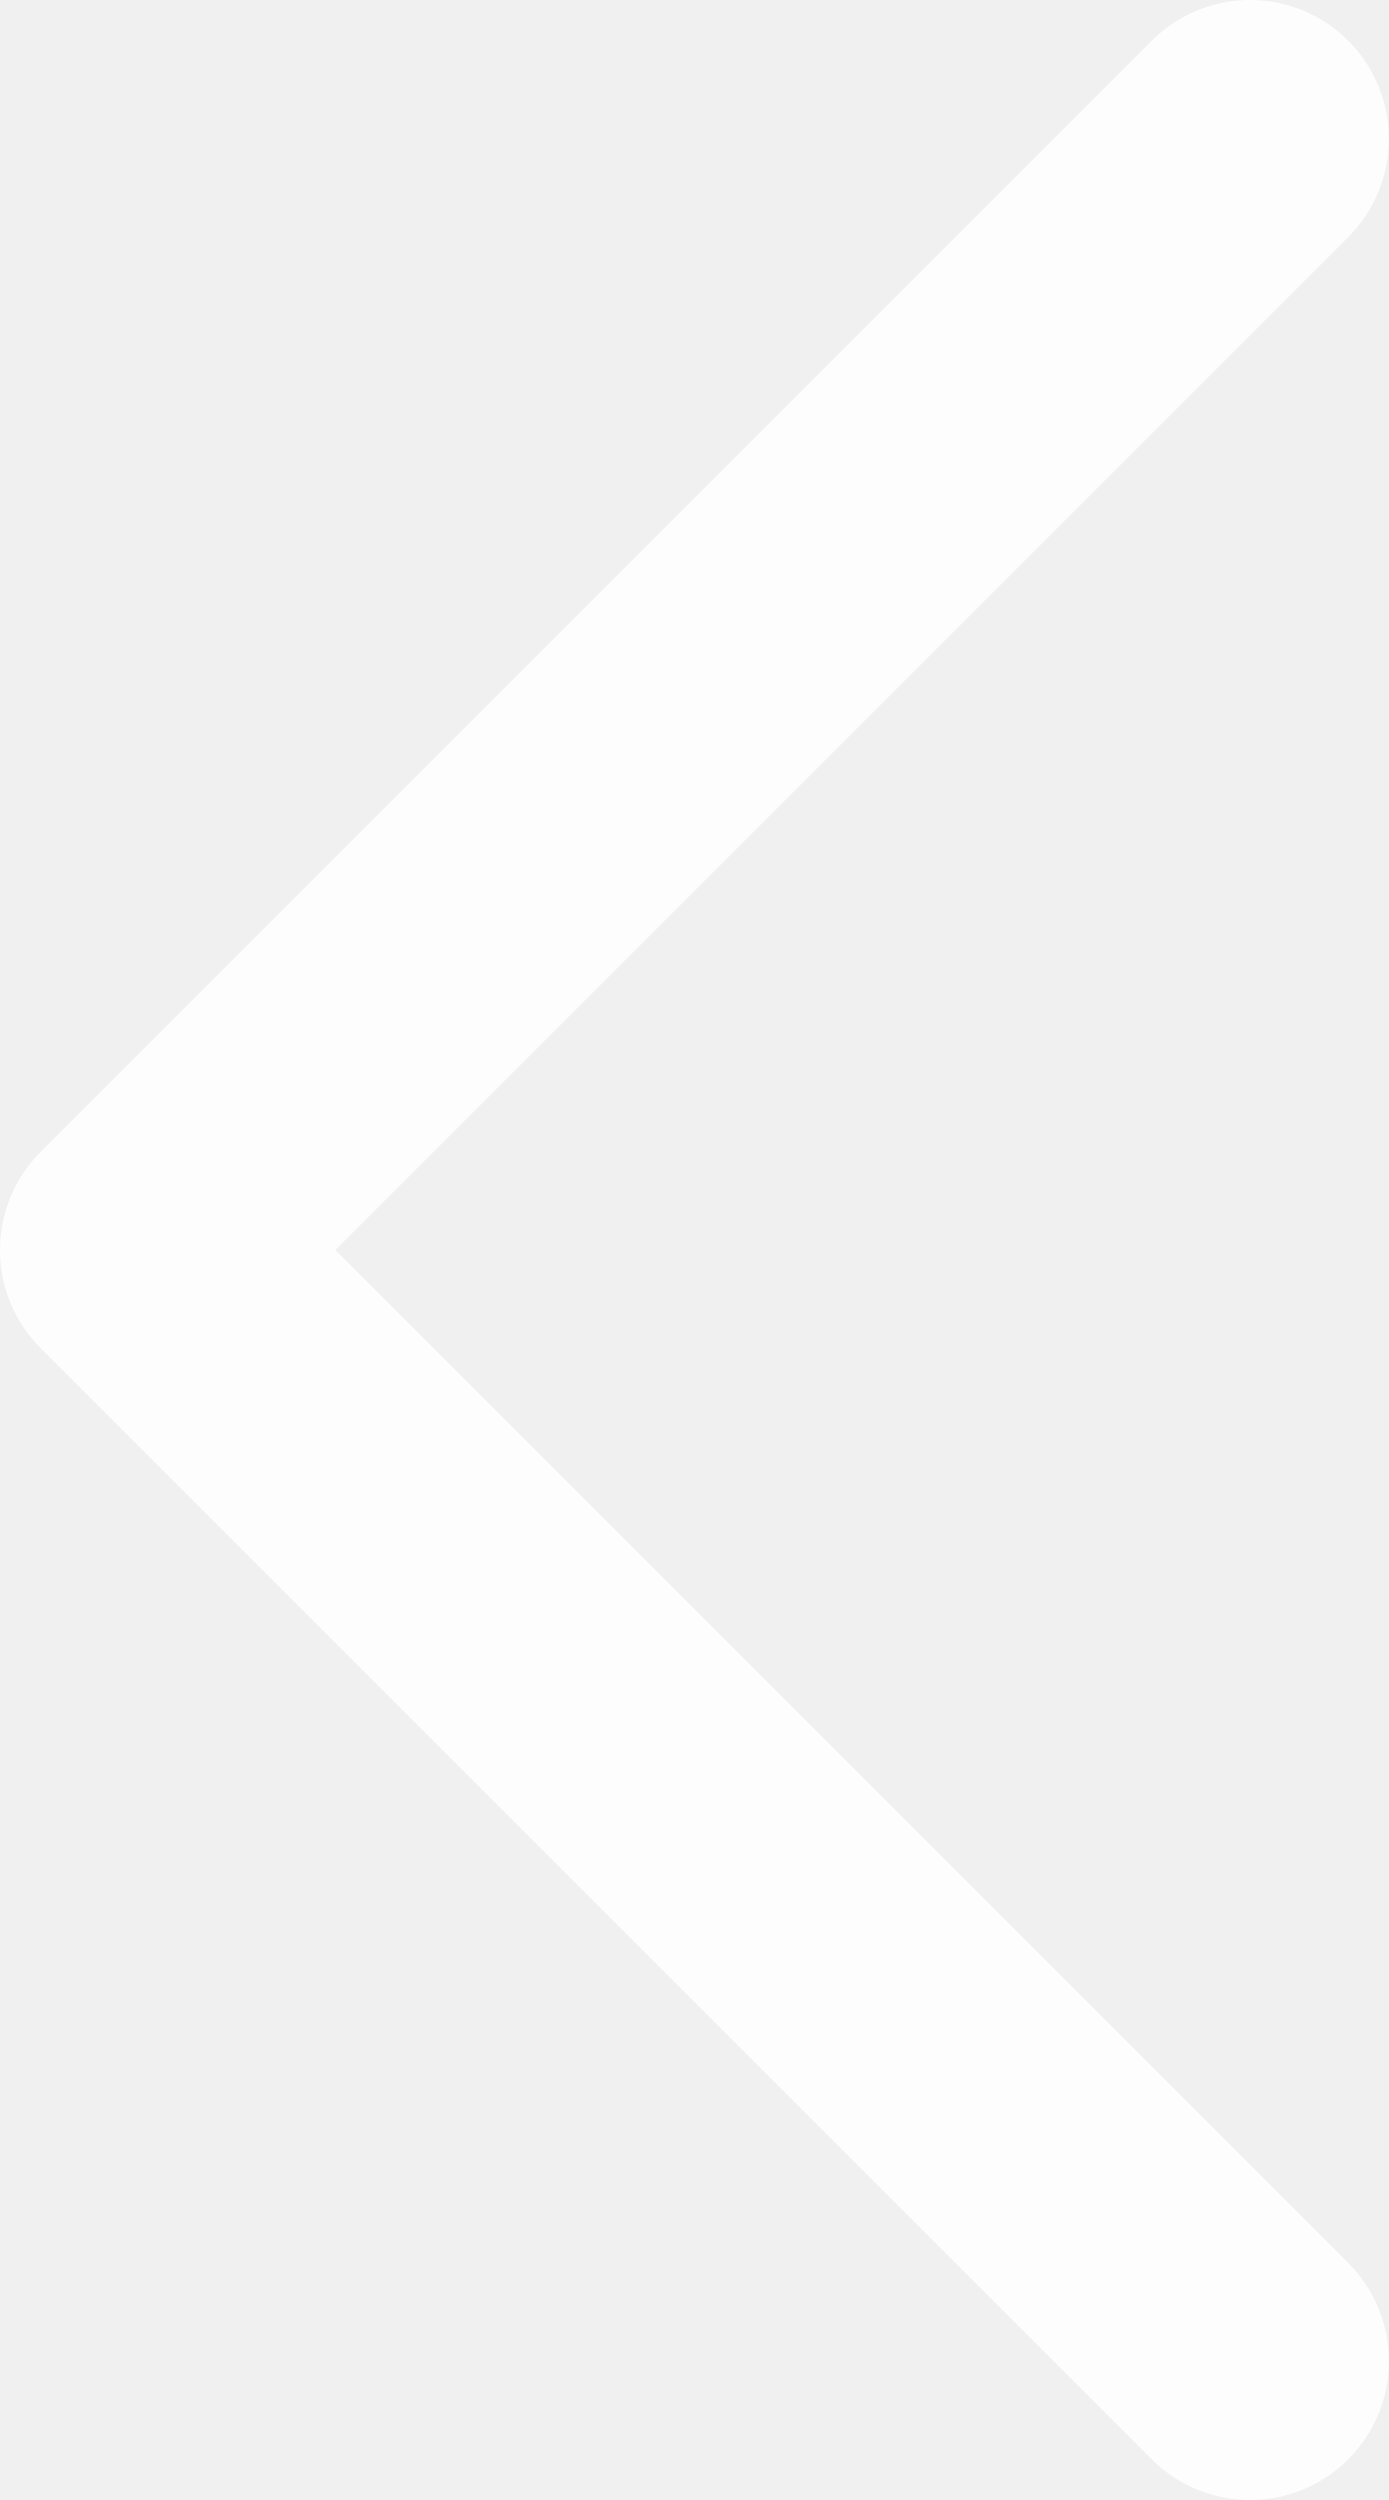
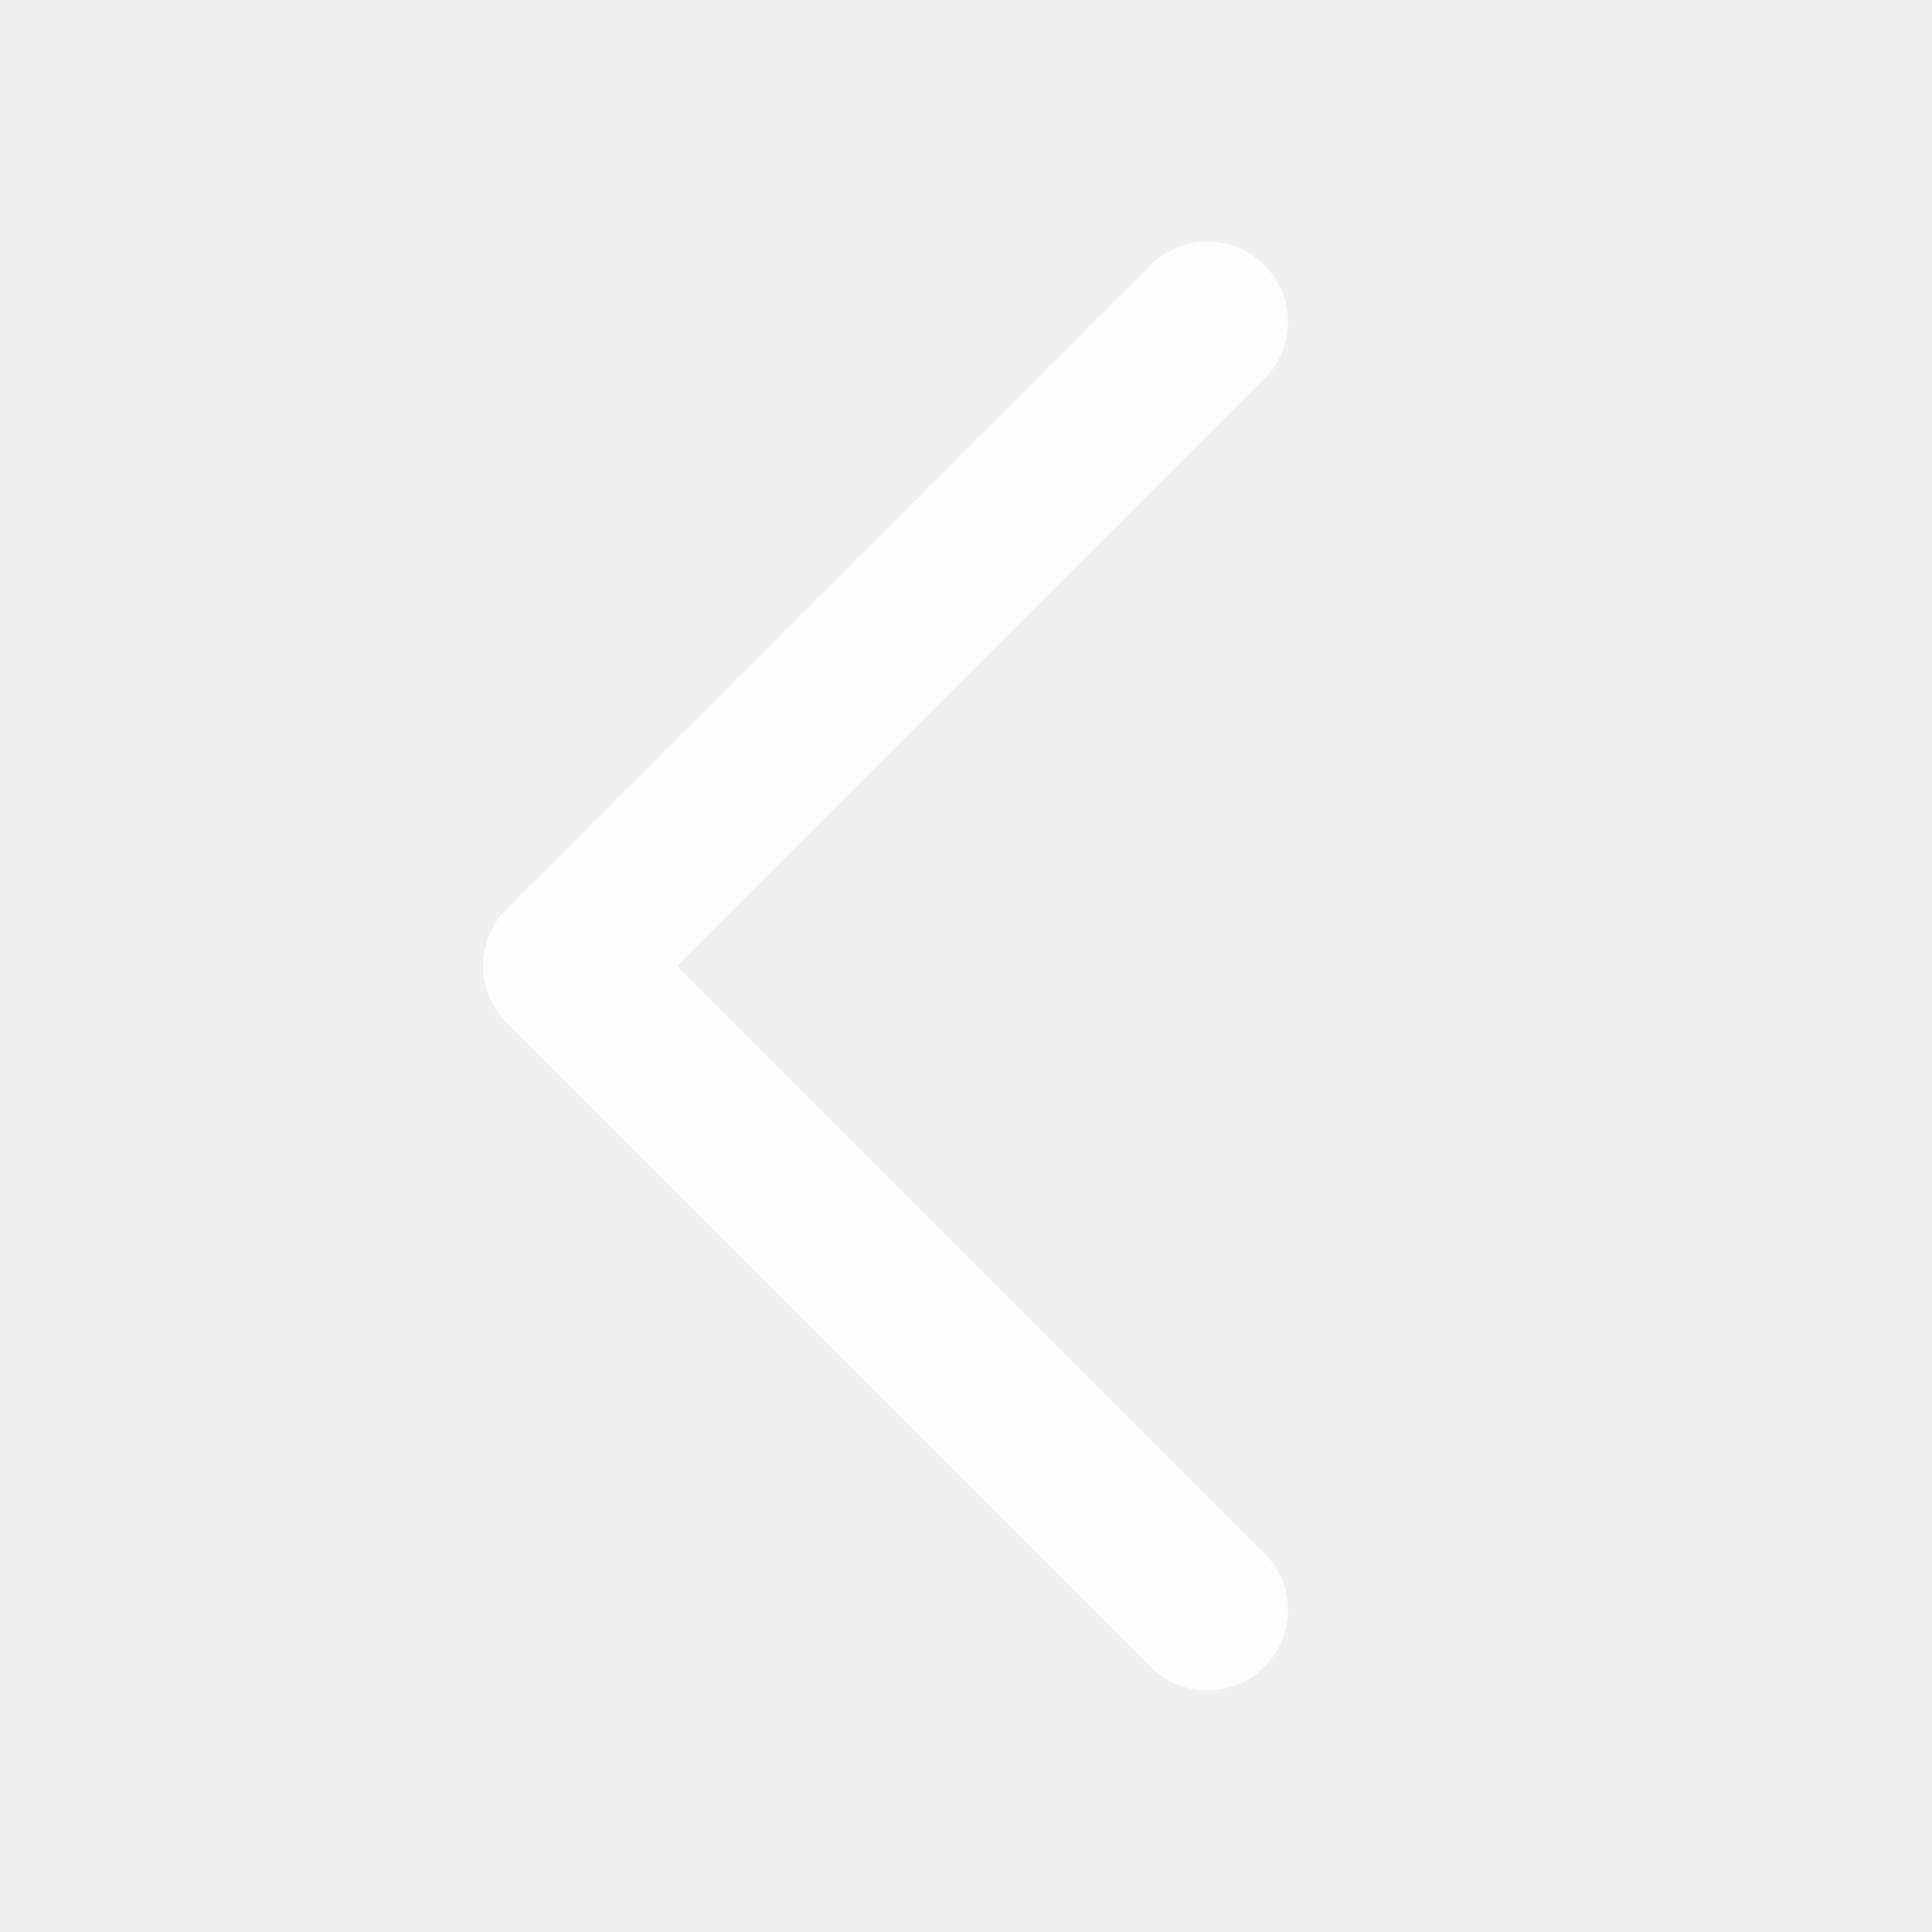
- <svg xmlns="http://www.w3.org/2000/svg" width="10" height="18" viewBox="0 0 10 18" fill="none">
-   <path d="M9 1L1 9L9 17" stroke="white" stroke-opacity="0.87" stroke-width="2" stroke-linecap="round" stroke-linejoin="round" />
+ <svg xmlns="http://www.w3.org/2000/svg" width="24" height="24" viewBox="0 0 24 24" fill="none">
+   <path d="M15 4L7 12L15 20" stroke="white" stroke-opacity="0.87" stroke-width="2" stroke-linecap="round" stroke-linejoin="round" />
</svg>
